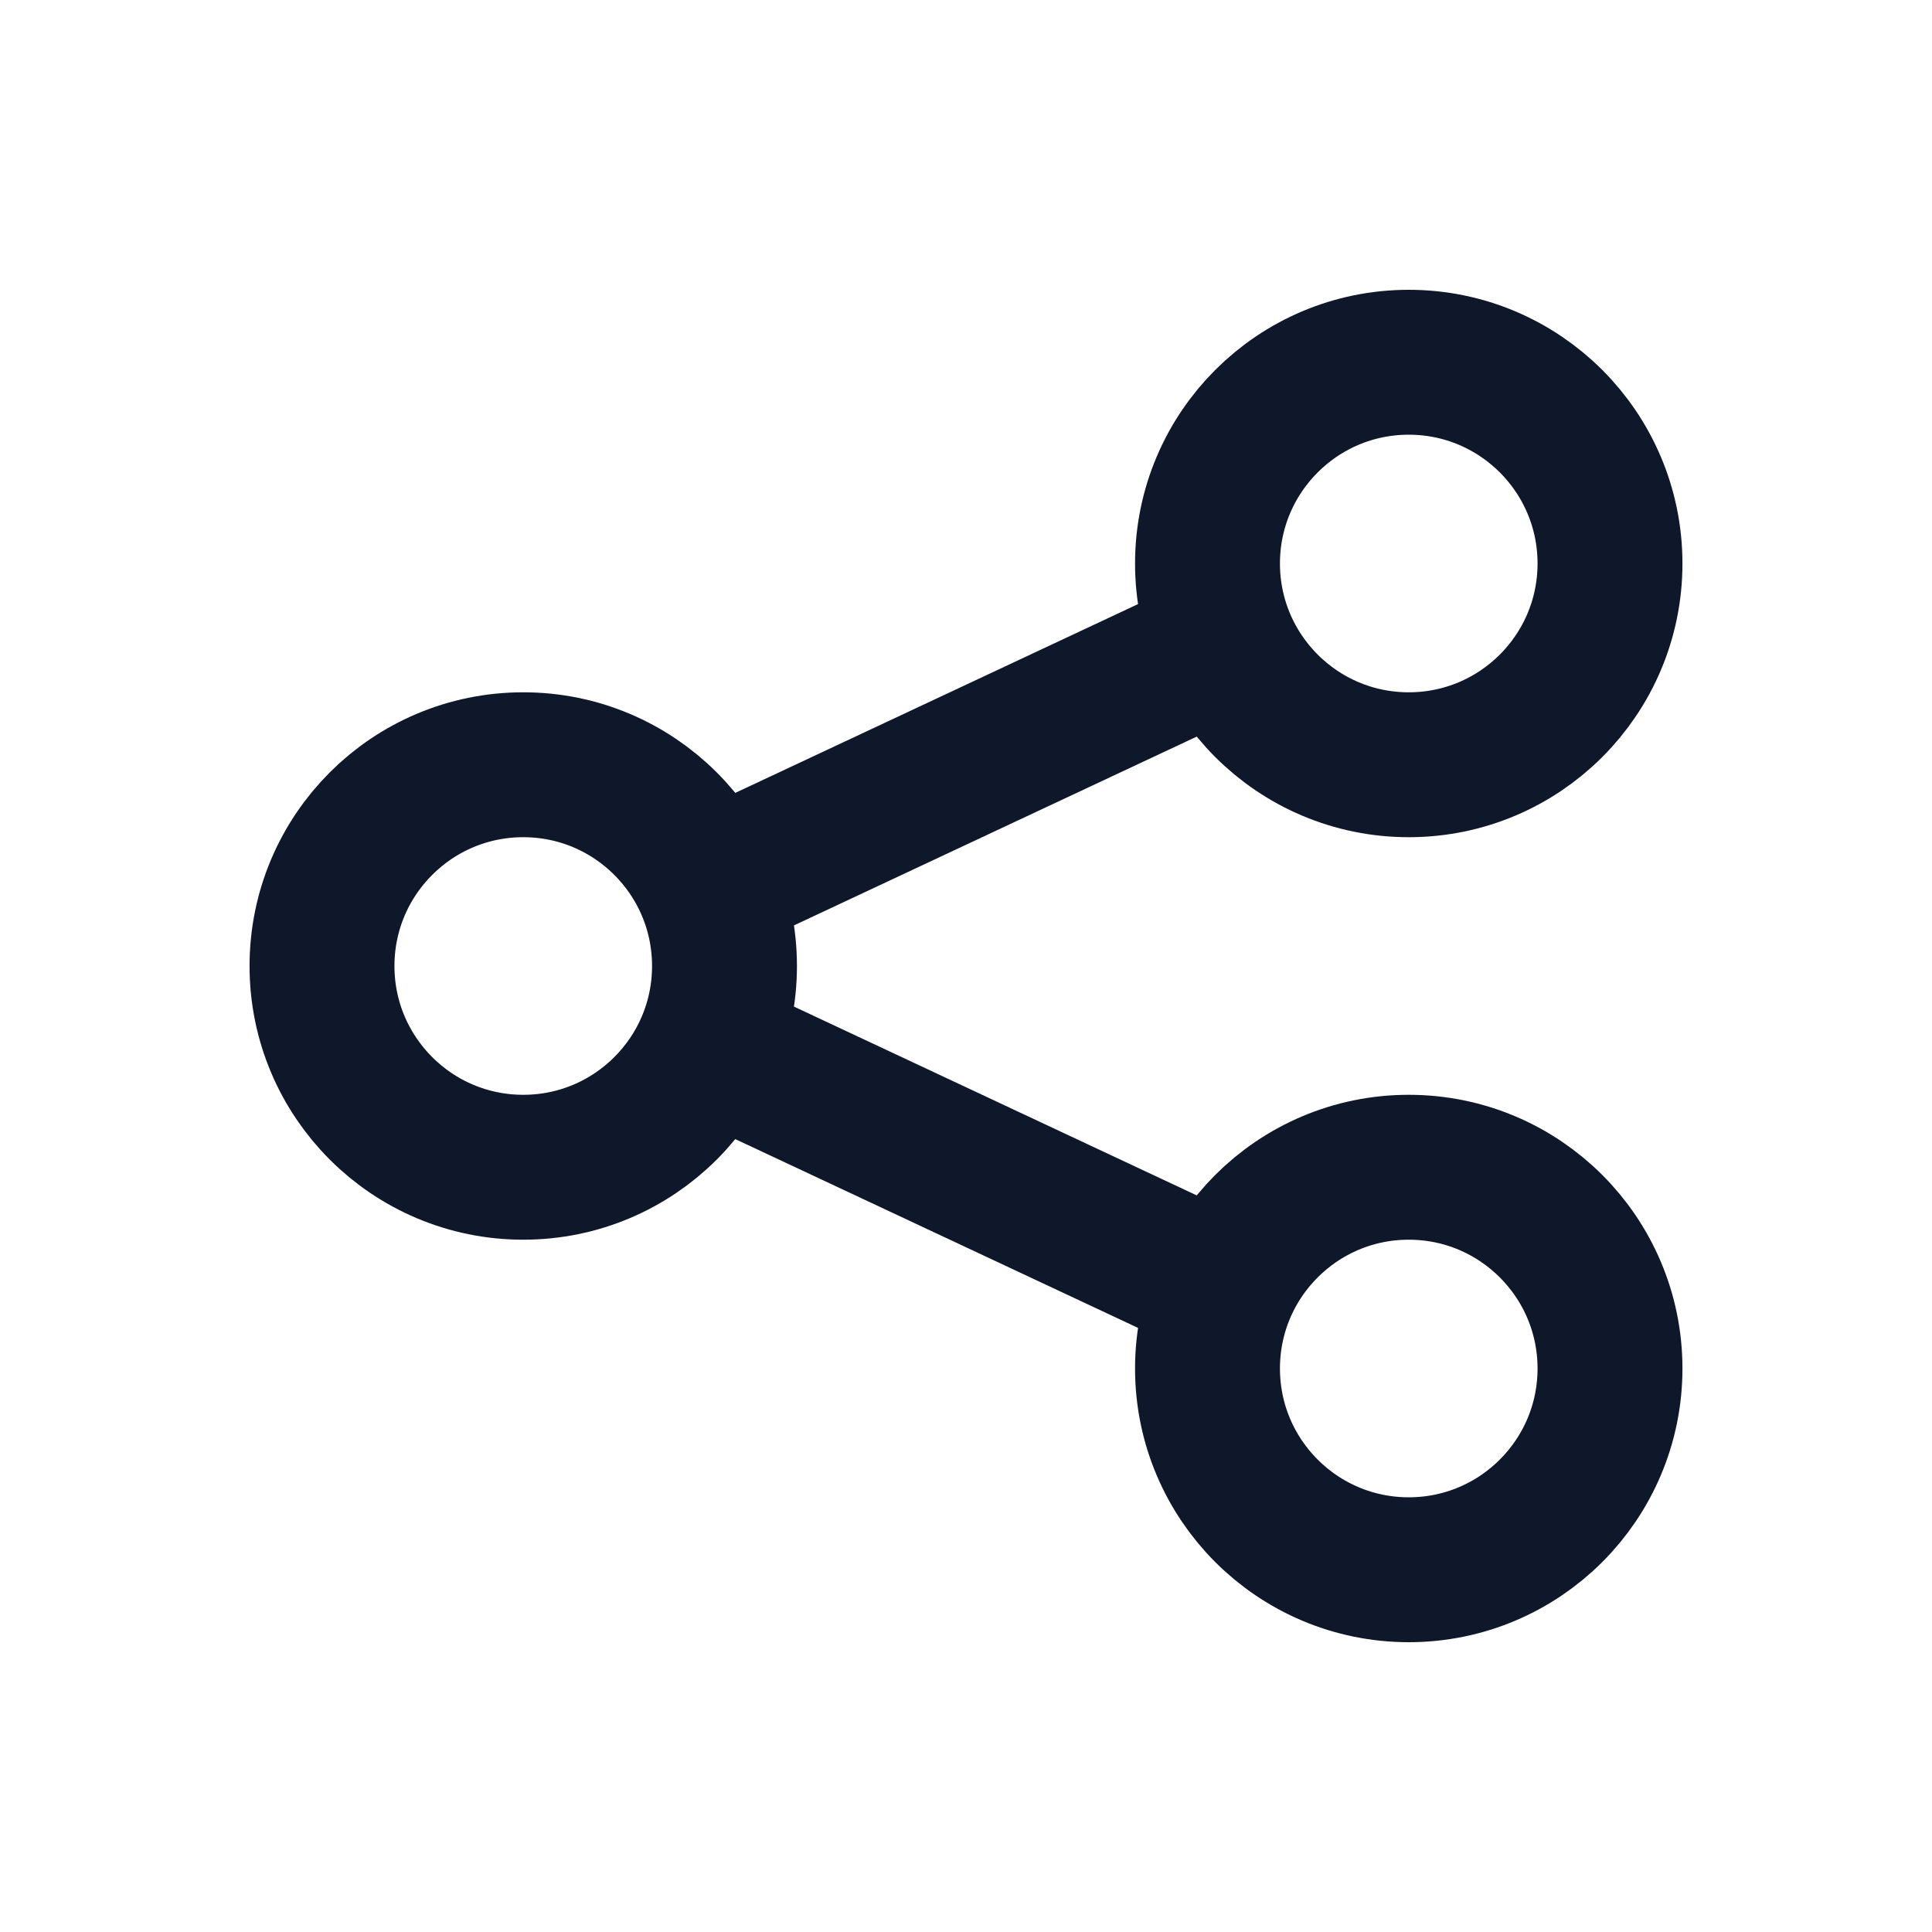
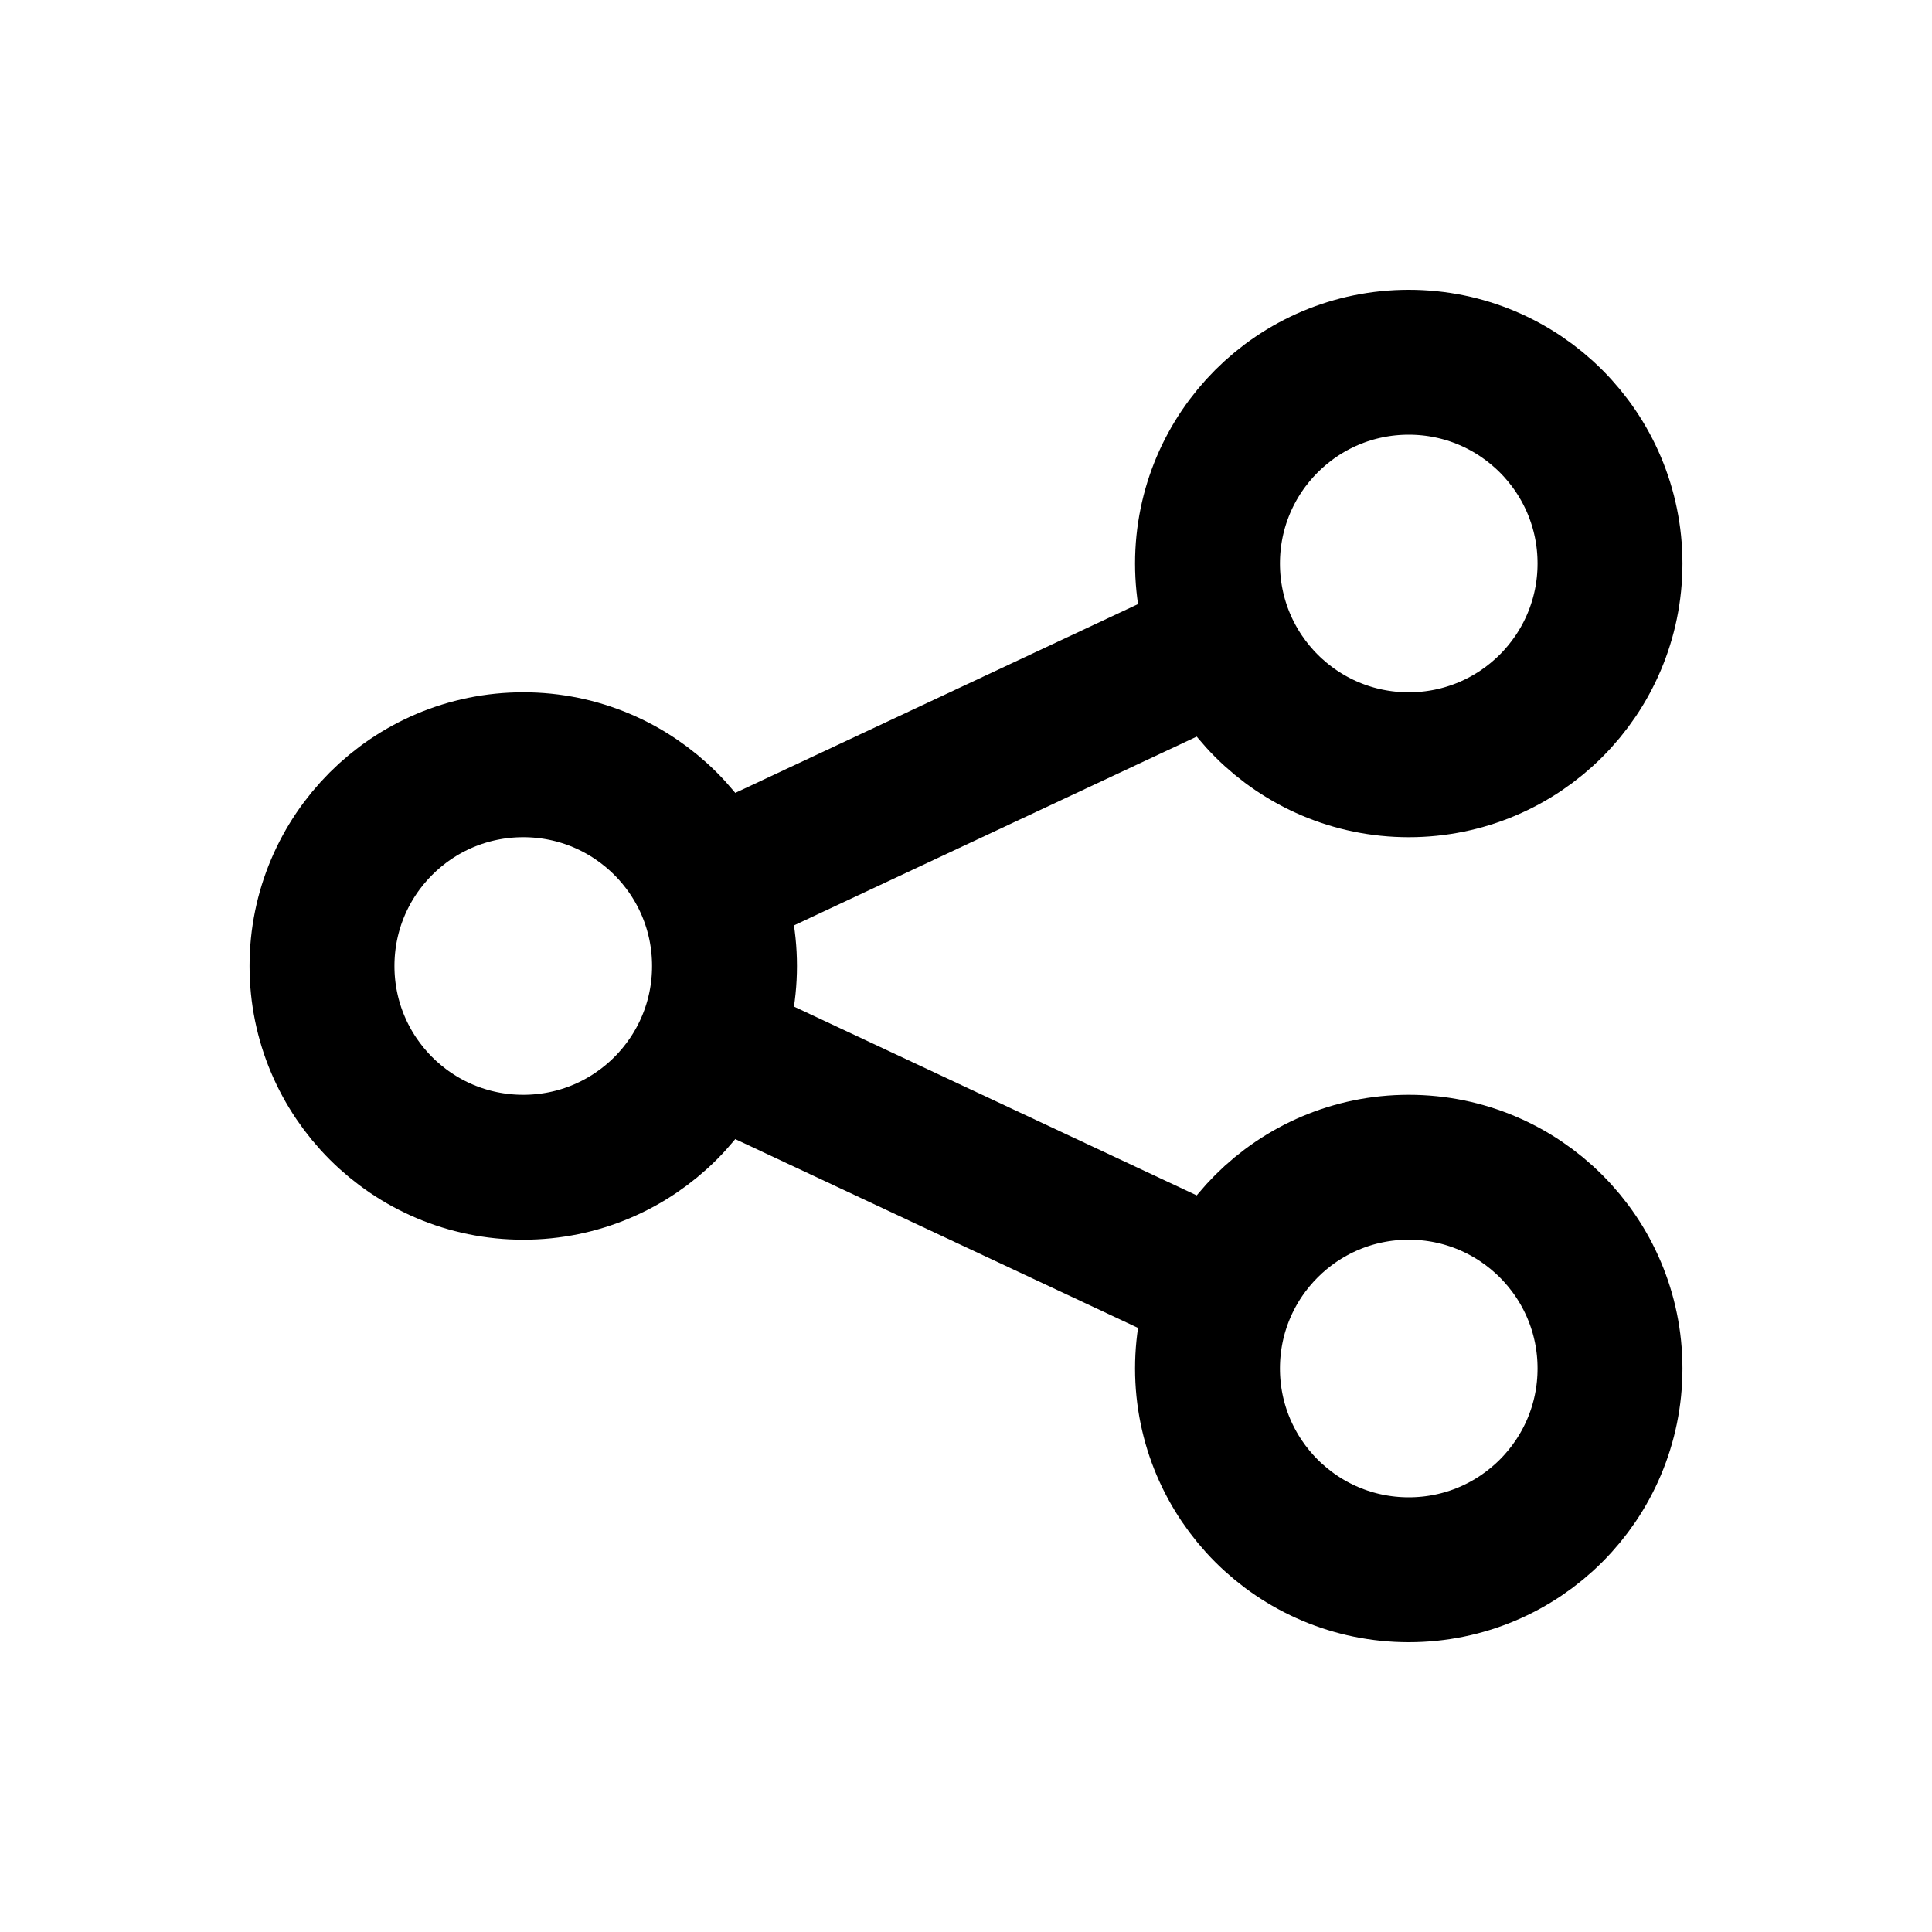
- <svg xmlns="http://www.w3.org/2000/svg" viewBox="0 0 24 24" fill="none" stroke="#0f172a" stroke-width="1.8" stroke-linecap="round" stroke-linejoin="round">
+ <svg xmlns="http://www.w3.org/2000/svg" viewBox="0 0 24 24" fill="none" stroke="currentColor" stroke-width="1.8" stroke-linecap="round" stroke-linejoin="round">
  <circle cx="6.5" cy="12" r="2.5" />
  <circle cx="17.5" cy="7" r="2.5" />
  <circle cx="17.5" cy="17" r="2.5" />
  <path d="M8.8 11l6.4-3" />
  <path d="M8.8 13l6.4 3" />
</svg>
